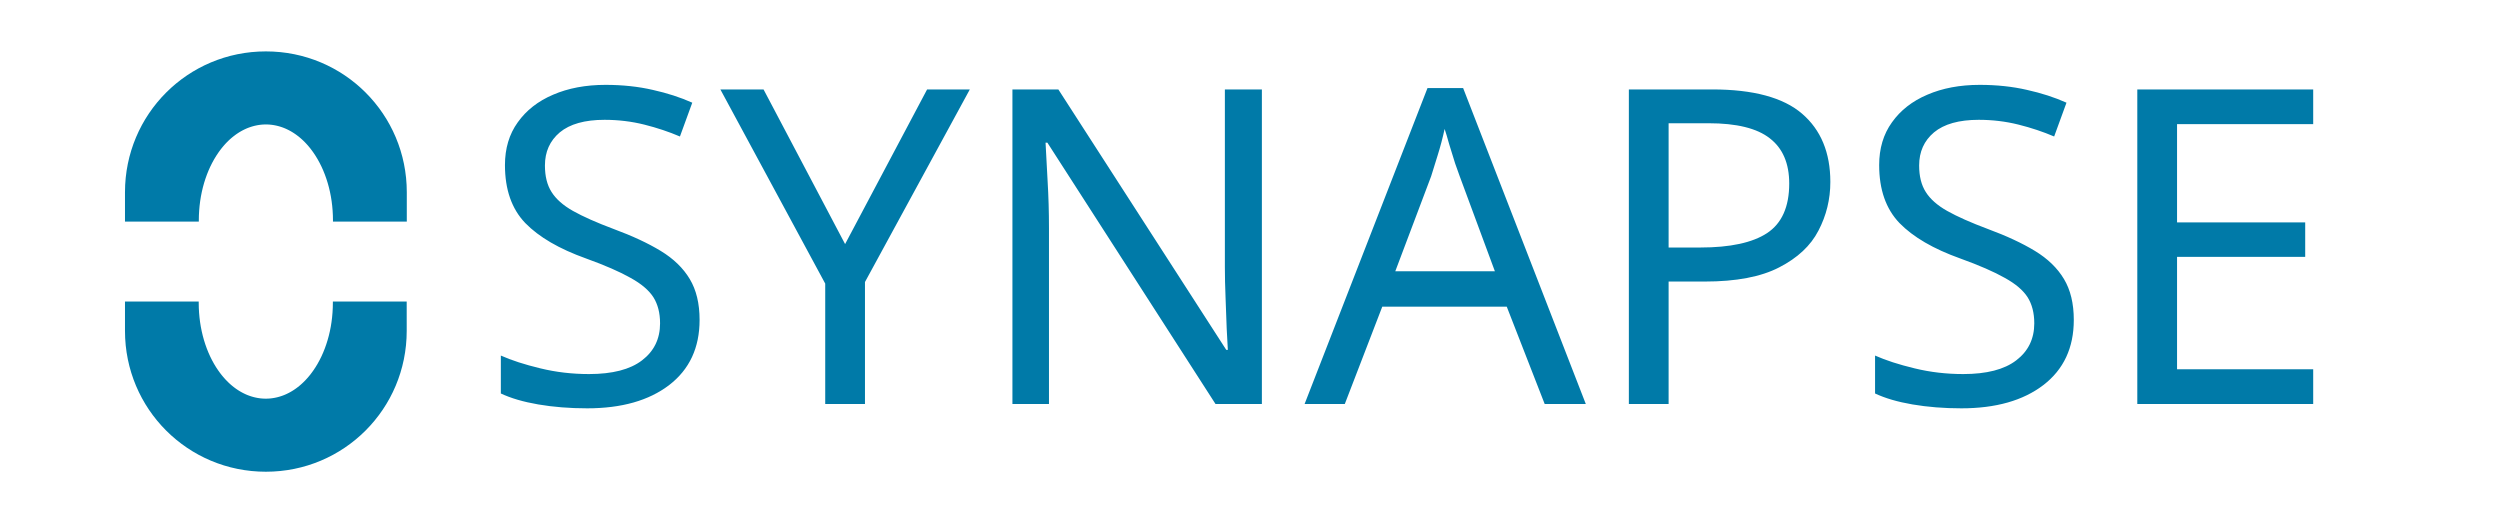
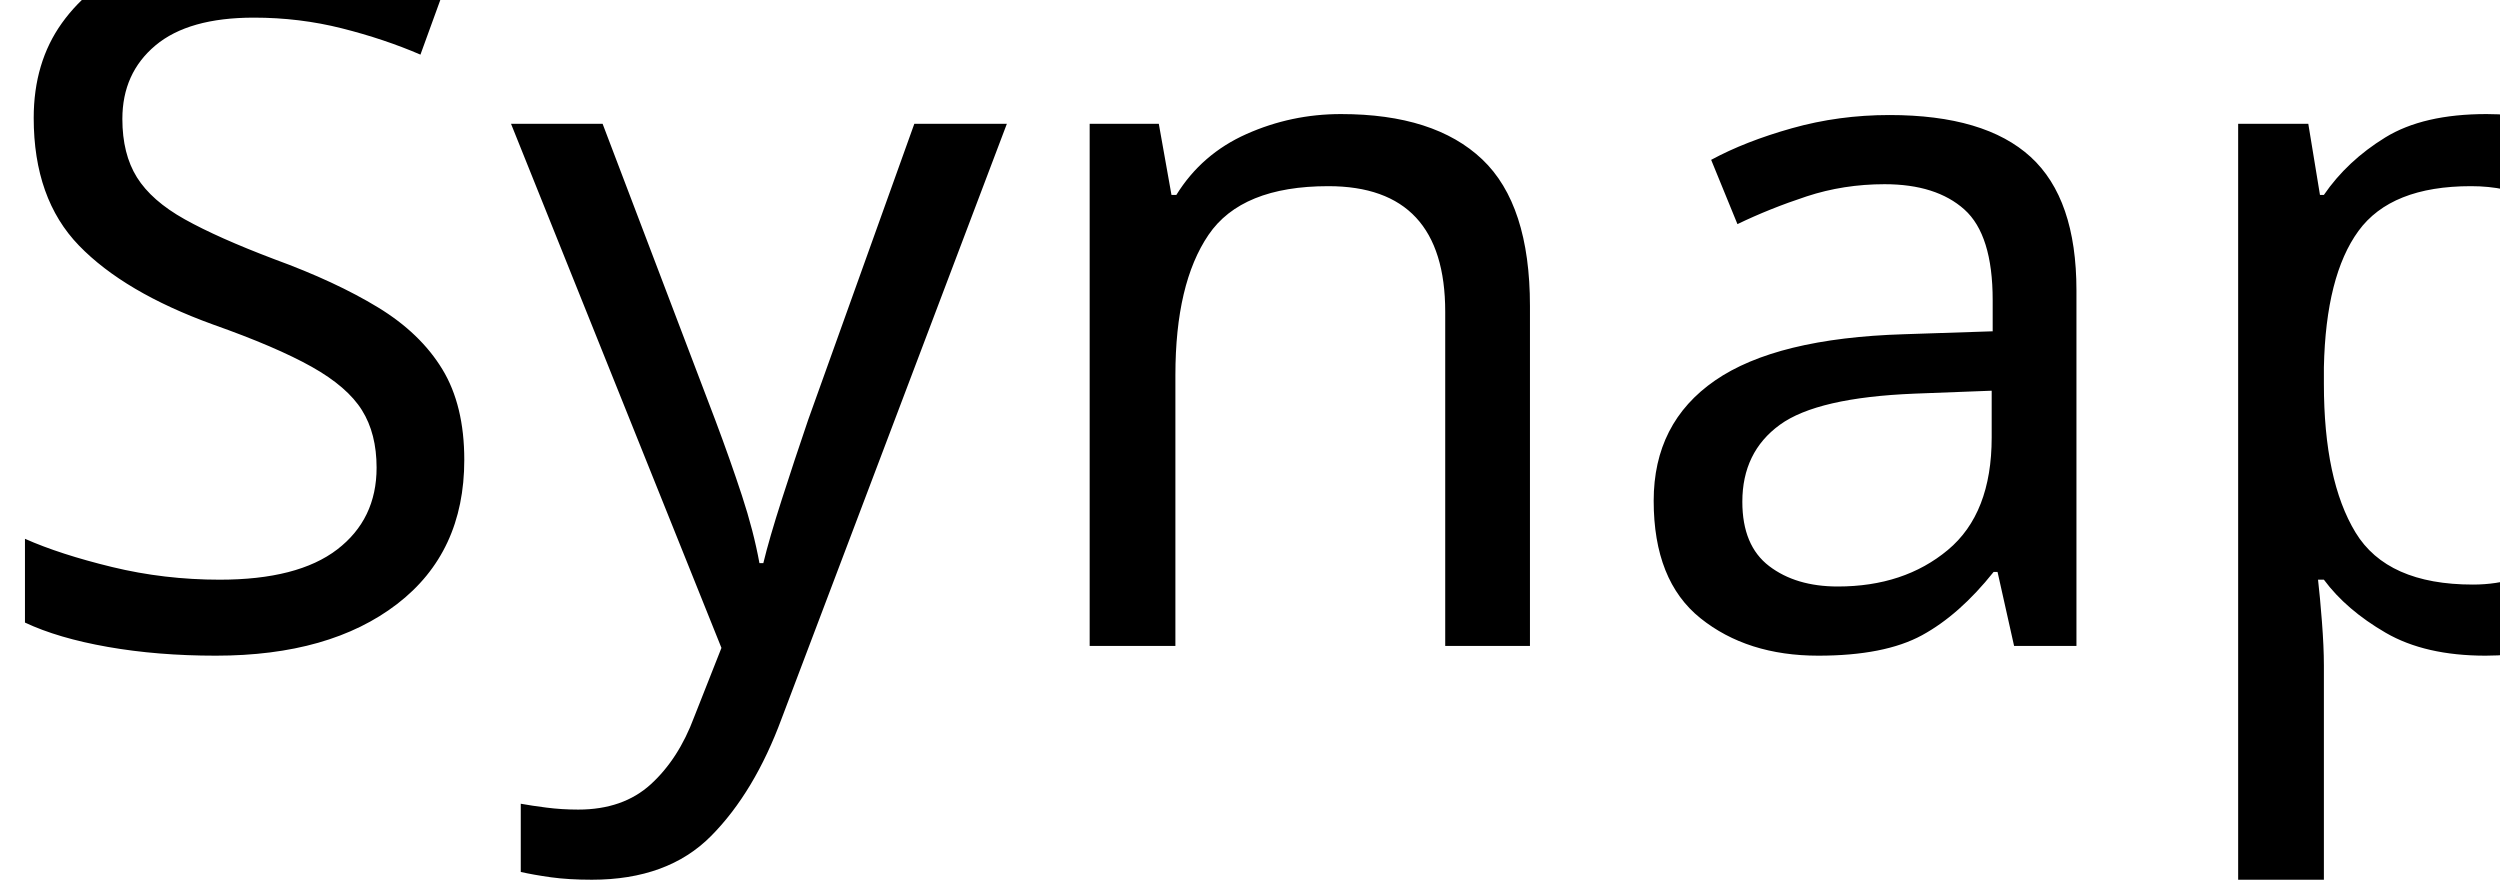
- <svg xmlns="http://www.w3.org/2000/svg" width="171" height="36" viewBox="0 0 171 36" fill="none" version="1.1" id="svg15">
+ <svg xmlns="http://www.w3.org/2000/svg" width="1215.199" height="433.273" viewBox="0 0 1215.199 433.273" fill="none" version="1.1" id="svg15">
  <defs id="defs13">
    <linearGradient id="paint0_linear_120_1360" x1="15" y1="3" x2="15" y2="33" gradientUnits="userSpaceOnUse">
      <stop stop-color="#877EFF" id="stop6" />
      <stop offset="0.461" stop-color="#685DFF" id="stop8" />
      <stop offset="1" stop-color="#3121FF" id="stop10" />
    </linearGradient>
  </defs>
  <path style="fill:#ff0000;stroke-width:0.089" d="" id="path95" />
-   <g id="g3630">
-     <text xml:space="preserve" style="font-style:normal;font-weight:normal;font-size:30.137px;line-height:1.25;font-family:sans-serif;fill:#007aa8;fill-opacity:1;stroke:none;stroke-width:0.753" x="32.728" y="27.632" id="text3046">
-       <tspan id="tspan3044" style="font-style:normal;font-variant:normal;font-weight:normal;font-stretch:normal;font-family:aakar;-inkscape-font-specification:aakar;fill:#007aa8;fill-opacity:1;stroke-width:0.753" x="32.728" y="27.632">SYNAPSE</tspan>
-     </text>
-     <path id="path28375" style="fill:#007aa8;fill-opacity:1;stroke-width:0.057" d="m 27.818,20.626 h -5.05 v 0.08 c 0,0.114 -0.002,0.226 -0.006,0.338 -0.004,0.112 -0.01,0.223 -0.018,0.334 -0.008,0.11 -0.018,0.22 -0.029,0.329 -0.012,0.109 -0.025,0.217 -0.04,0.324 -0.015,0.107 -0.032,0.213 -0.051,0.318 -0.019,0.105 -0.039,0.209 -0.062,0.312 -0.022,0.103 -0.046,0.205 -0.072,0.305 -0.026,0.101 -0.053,0.2 -0.082,0.298 -0.029,0.098 -0.059,0.195 -0.092,0.291 -0.032,0.096 -0.066,0.19 -0.101,0.283 -0.035,0.093 -0.072,0.185 -0.11,0.275 -0.038,0.09 -0.078,0.179 -0.119,0.266 -0.041,0.087 -0.084,0.173 -0.128,0.257 -0.044,0.084 -0.089,0.167 -0.136,0.248 -0.047,0.081 -0.095,0.16 -0.144,0.238 -0.049,0.078 -0.1,0.153 -0.152,0.227 -0.026,0.037 -0.052,0.074 -0.079,0.11 -0.027,0.036 -0.053,0.072 -0.08,0.107 -0.027,0.035 -0.054,0.07 -0.082,0.104 -0.028,0.034 -0.056,0.068 -0.084,0.101 -0.028,0.033 -0.057,0.066 -0.086,0.099 -0.029,0.032 -0.058,0.064 -0.087,0.096 -0.029,0.031 -0.059,0.062 -0.089,0.093 -0.03,0.03 -0.06,0.06 -0.091,0.09 -0.03,0.029 -0.061,0.058 -0.092,0.087 -0.031,0.028 -0.062,0.056 -0.094,0.084 -0.032,0.027 -0.063,0.054 -0.095,0.08 -0.032,0.026 -0.064,0.052 -0.097,0.077 -0.032,0.025 -0.065,0.05 -0.098,0.074 -0.033,0.024 -0.066,0.048 -0.1,0.071 -0.033,0.023 -0.067,0.045 -0.101,0.067 -0.034,0.022 -0.068,0.043 -0.102,0.064 -0.034,0.021 -0.069,0.041 -0.104,0.06 -0.035,0.02 -0.07,0.038 -0.105,0.057 -0.035,0.018 -0.07,0.036 -0.106,0.053 -0.036,0.017 -0.071,0.034 -0.107,0.05 -0.036,0.016 -0.072,0.031 -0.108,0.046 -0.036,0.015 -0.073,0.029 -0.109,0.042 -0.037,0.013 -0.074,0.026 -0.111,0.038 -0.037,0.012 -0.074,0.024 -0.112,0.035 -0.037,0.011 -0.075,0.021 -0.113,0.031 -0.038,0.01 -0.075,0.019 -0.114,0.027 -0.038,0.008 -0.076,0.016 -0.115,0.023 -0.038,0.007 -0.077,0.013 -0.115,0.019 -0.039,0.006 -0.077,0.01 -0.116,0.015 -0.039,0.004 -0.078,0.008 -0.117,0.011 -0.039,0.003 -0.078,0.005 -0.118,0.006 -0.039,0.001 -0.079,0.002 -0.119,0.002 -0.04,0 -0.079,-7.19e-4 -0.119,-0.002 -0.039,-0.001 -0.079,-0.004 -0.118,-0.006 -0.039,-0.003 -0.078,-0.006 -0.117,-0.011 -0.039,-0.004 -0.078,-0.009 -0.116,-0.015 -0.039,-0.006 -0.077,-0.012 -0.115,-0.019 -0.038,-0.007 -0.076,-0.015 -0.114,-0.023 -0.038,-0.008 -0.076,-0.017 -0.114,-0.027 -0.038,-0.01 -0.075,-0.02 -0.113,-0.031 -0.037,-0.011 -0.075,-0.022 -0.112,-0.035 -0.037,-0.012 -0.074,-0.025 -0.111,-0.038 -0.037,-0.013 -0.073,-0.028 -0.11,-0.042 -0.036,-0.015 -0.072,-0.03 -0.108,-0.046 -0.036,-0.016 -0.072,-0.032 -0.107,-0.05 -0.036,-0.017 -0.071,-0.035 -0.106,-0.053 -0.035,-0.018 -0.07,-0.037 -0.105,-0.057 -0.035,-0.02 -0.069,-0.04 -0.104,-0.06 -0.034,-0.021 -0.068,-0.042 -0.102,-0.064 -0.034,-0.022 -0.067,-0.044 -0.101,-0.067 -0.033,-0.023 -0.067,-0.046 -0.1,-0.071 -0.033,-0.024 -0.066,-0.049 -0.098,-0.074 -0.032,-0.025 -0.065,-0.051 -0.097,-0.077 -0.032,-0.026 -0.064,-0.053 -0.095,-0.08 -0.032,-0.027 -0.063,-0.055 -0.094,-0.084 -0.031,-0.028 -0.062,-0.057 -0.092,-0.087 -0.03,-0.029 -0.061,-0.059 -0.091,-0.09 -0.03,-0.03 -0.06,-0.061 -0.089,-0.093 -0.029,-0.031 -0.059,-0.063 -0.087,-0.096 -0.029,-0.032 -0.057,-0.065 -0.086,-0.099 -0.028,-0.033 -0.056,-0.067 -0.084,-0.101 -0.028,-0.034 -0.055,-0.069 -0.082,-0.104 -0.027,-0.035 -0.054,-0.071 -0.08,-0.107 -0.027,-0.036 -0.053,-0.073 -0.079,-0.11 -0.052,-0.074 -0.102,-0.15 -0.152,-0.227 -0.049,-0.078 -0.097,-0.157 -0.144,-0.238 -0.047,-0.081 -0.092,-0.163 -0.136,-0.248 -0.044,-0.084 -0.086,-0.17 -0.128,-0.257 -0.041,-0.087 -0.081,-0.176 -0.119,-0.266 -0.038,-0.09 -0.075,-0.182 -0.11,-0.275 -0.035,-0.093 -0.069,-0.187 -0.101,-0.283 -0.032,-0.096 -0.063,-0.193 -0.092,-0.291 -0.029,-0.098 -0.056,-0.197 -0.082,-0.298 -0.026,-0.101 -0.05,-0.202 -0.072,-0.305 -0.022,-0.103 -0.043,-0.207 -0.062,-0.312 -0.019,-0.105 -0.036,-0.211 -0.051,-0.318 -0.015,-0.107 -0.029,-0.215 -0.04,-0.324 -0.012,-0.109 -0.021,-0.218 -0.029,-0.329 -0.008,-0.11 -0.014,-0.222 -0.018,-0.334 -0.004,-0.112 -0.006,-0.225 -0.006,-0.338 v -0.08 H 8.549 v 2.005 c 0,5.338 4.297,9.635 9.635,9.635 5.338,0 9.635,-4.297 9.635,-9.635 z" />
-     <path id="path28371" style="fill:#007aa8;fill-opacity:1;stroke-width:0.057" d="m 18.184,3.516 c -5.338,0 -9.635,4.297 -9.635,9.635 v 2.005 h 5.05 v -0.08 c 0,-0.114 0.002,-0.226 0.006,-0.338 0.004,-0.112 0.01,-0.223 0.018,-0.334 0.008,-0.11 0.018,-0.22 0.029,-0.329 0.012,-0.109 0.025,-0.217 0.04,-0.324 0.015,-0.107 0.032,-0.213 0.051,-0.318 0.019,-0.105 0.039,-0.209 0.062,-0.312 0.022,-0.103 0.046,-0.204 0.072,-0.305 0.026,-0.101 0.053,-0.2 0.082,-0.298 0.029,-0.098 0.059,-0.195 0.092,-0.291 0.032,-0.096 0.066,-0.19 0.101,-0.283 0.035,-0.093 0.072,-0.184 0.11,-0.275 0.038,-0.09 0.078,-0.179 0.119,-0.266 0.041,-0.087 0.084,-0.173 0.128,-0.257 0.044,-0.084 0.089,-0.167 0.136,-0.248 0.047,-0.081 0.095,-0.16 0.144,-0.238 0.049,-0.078 0.1,-0.153 0.152,-0.228 0.026,-0.037 0.052,-0.074 0.079,-0.11 0.027,-0.036 0.053,-0.072 0.08,-0.107 0.027,-0.035 0.054,-0.07 0.082,-0.104 0.028,-0.034 0.056,-0.068 0.084,-0.102 0.028,-0.033 0.057,-0.066 0.086,-0.099 0.029,-0.032 0.058,-0.064 0.087,-0.096 0.029,-0.031 0.059,-0.062 0.089,-0.093 0.03,-0.03 0.06,-0.06 0.091,-0.09 0.03,-0.029 0.061,-0.058 0.092,-0.087 0.031,-0.028 0.062,-0.056 0.094,-0.083 0.032,-0.027 0.063,-0.054 0.095,-0.08 0.032,-0.026 0.064,-0.052 0.097,-0.077 0.032,-0.025 0.065,-0.05 0.098,-0.074 0.033,-0.024 0.066,-0.048 0.1,-0.071 0.033,-0.023 0.067,-0.045 0.101,-0.067 0.034,-0.022 0.068,-0.043 0.102,-0.064 0.034,-0.021 0.069,-0.041 0.104,-0.06 0.035,-0.02 0.07,-0.038 0.105,-0.057 0.035,-0.018 0.07,-0.036 0.106,-0.053 0.036,-0.017 0.071,-0.034 0.107,-0.05 0.036,-0.016 0.072,-0.031 0.108,-0.046 0.036,-0.015 0.073,-0.029 0.11,-0.042 0.037,-0.013 0.074,-0.026 0.111,-0.038 0.037,-0.012 0.074,-0.024 0.112,-0.035 0.037,-0.011 0.075,-0.021 0.113,-0.031 0.038,-0.01 0.076,-0.019 0.114,-0.027 0.038,-0.008 0.076,-0.016 0.114,-0.023 0.038,-0.007 0.077,-0.013 0.115,-0.019 0.039,-0.006 0.077,-0.01 0.116,-0.015 0.039,-0.004 0.078,-0.008 0.117,-0.011 0.039,-0.003 0.079,-0.005 0.118,-0.006 0.039,-0.001 0.079,-0.002 0.119,-0.002 0.04,0 0.079,7.197e-4 0.119,0.002 0.039,0.001 0.079,0.004 0.118,0.006 0.039,0.003 0.078,0.006 0.117,0.011 0.039,0.004 0.078,0.009 0.116,0.015 0.039,0.006 0.077,0.012 0.115,0.019 0.038,0.007 0.077,0.015 0.115,0.023 0.038,0.008 0.076,0.017 0.114,0.027 0.038,0.01 0.075,0.02 0.113,0.031 0.037,0.011 0.075,0.022 0.112,0.035 0.037,0.012 0.074,0.025 0.111,0.038 0.037,0.013 0.073,0.028 0.109,0.042 0.036,0.015 0.072,0.03 0.108,0.046 0.036,0.016 0.072,0.033 0.107,0.05 0.036,0.017 0.071,0.035 0.106,0.053 0.035,0.018 0.07,0.037 0.105,0.057 0.035,0.02 0.069,0.04 0.104,0.06 0.034,0.021 0.068,0.042 0.102,0.064 0.034,0.022 0.067,0.044 0.101,0.067 0.033,0.023 0.067,0.046 0.1,0.071 0.033,0.024 0.066,0.049 0.098,0.074 0.032,0.025 0.065,0.051 0.097,0.077 0.032,0.026 0.064,0.053 0.095,0.08 0.032,0.027 0.063,0.055 0.094,0.083 0.031,0.028 0.062,0.057 0.092,0.087 0.03,0.029 0.061,0.059 0.091,0.09 0.03,0.03 0.06,0.061 0.089,0.093 0.029,0.031 0.059,0.063 0.087,0.096 0.029,0.032 0.057,0.065 0.086,0.099 0.028,0.033 0.056,0.067 0.084,0.102 0.028,0.034 0.055,0.069 0.082,0.104 0.027,0.035 0.054,0.071 0.08,0.107 0.027,0.036 0.053,0.073 0.079,0.11 0.052,0.074 0.102,0.15 0.152,0.228 0.049,0.078 0.097,0.157 0.144,0.238 0.047,0.081 0.092,0.163 0.136,0.248 0.044,0.084 0.086,0.17 0.128,0.257 0.041,0.087 0.081,0.176 0.119,0.266 0.038,0.09 0.075,0.182 0.11,0.275 0.035,0.093 0.069,0.187 0.101,0.283 0.032,0.096 0.063,0.193 0.092,0.291 0.029,0.098 0.056,0.198 0.082,0.298 0.026,0.101 0.05,0.202 0.072,0.305 0.022,0.103 0.043,0.207 0.062,0.312 0.019,0.105 0.036,0.211 0.051,0.318 0.015,0.107 0.029,0.215 0.04,0.324 0.012,0.109 0.021,0.218 0.029,0.329 0.008,0.11 0.014,0.222 0.018,0.334 0.004,0.112 0.006,0.225 0.006,0.338 v 0.08 h 5.05 v -2.005 c 0,-5.338 -4.297,-9.635 -9.635,-9.635 z" />
-   </g>
+   <text xml:space="preserve" style="font-style:normal;font-weight:normal;font-size:473.502px;line-height:1.25;font-family:sans-serif;fill:#000000;fill-opacity:1;stroke:none;stroke-width:11.838" x="-12.023" y="313.973" id="text3046-3">
+     <tspan id="tspan3044-6" style="font-style:normal;font-variant:normal;font-weight:normal;font-stretch:normal;font-family:Rancho;-inkscape-font-specification:Rancho;fill:#000000;fill-opacity:1;stroke-width:11.838" x="-12.023" y="313.973">Synapse</tspan>
+   </text>
</svg>
